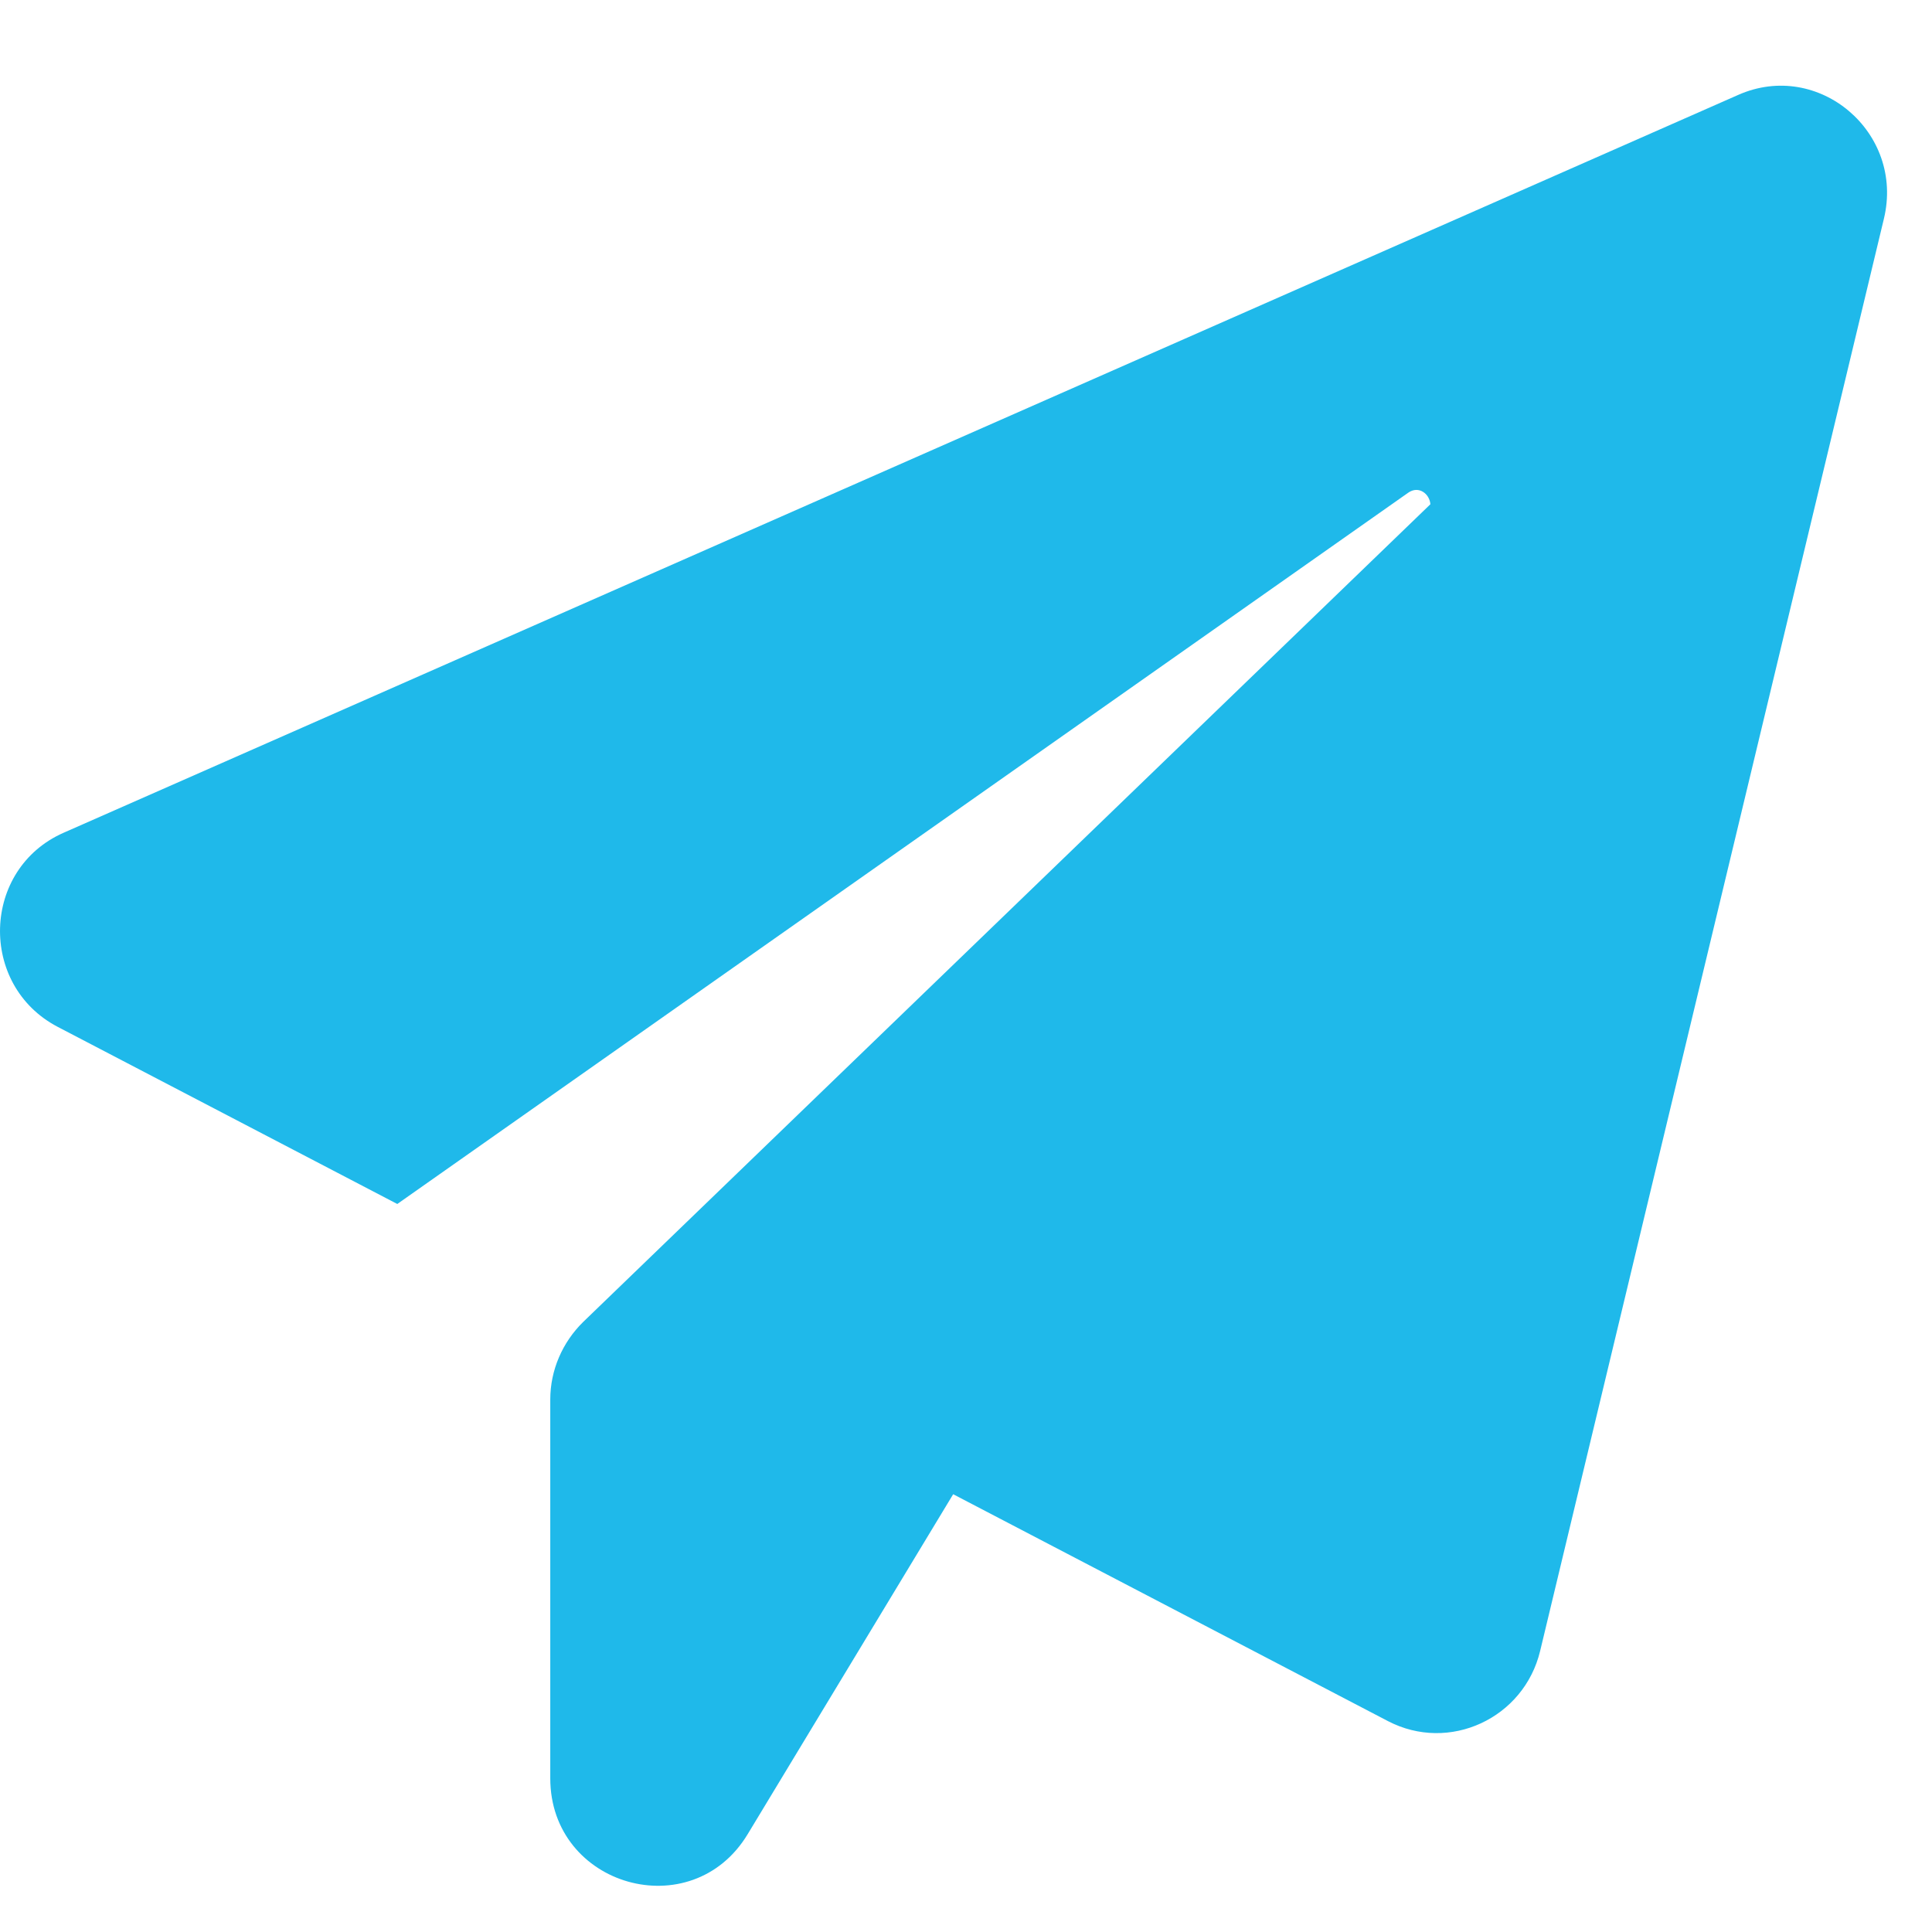
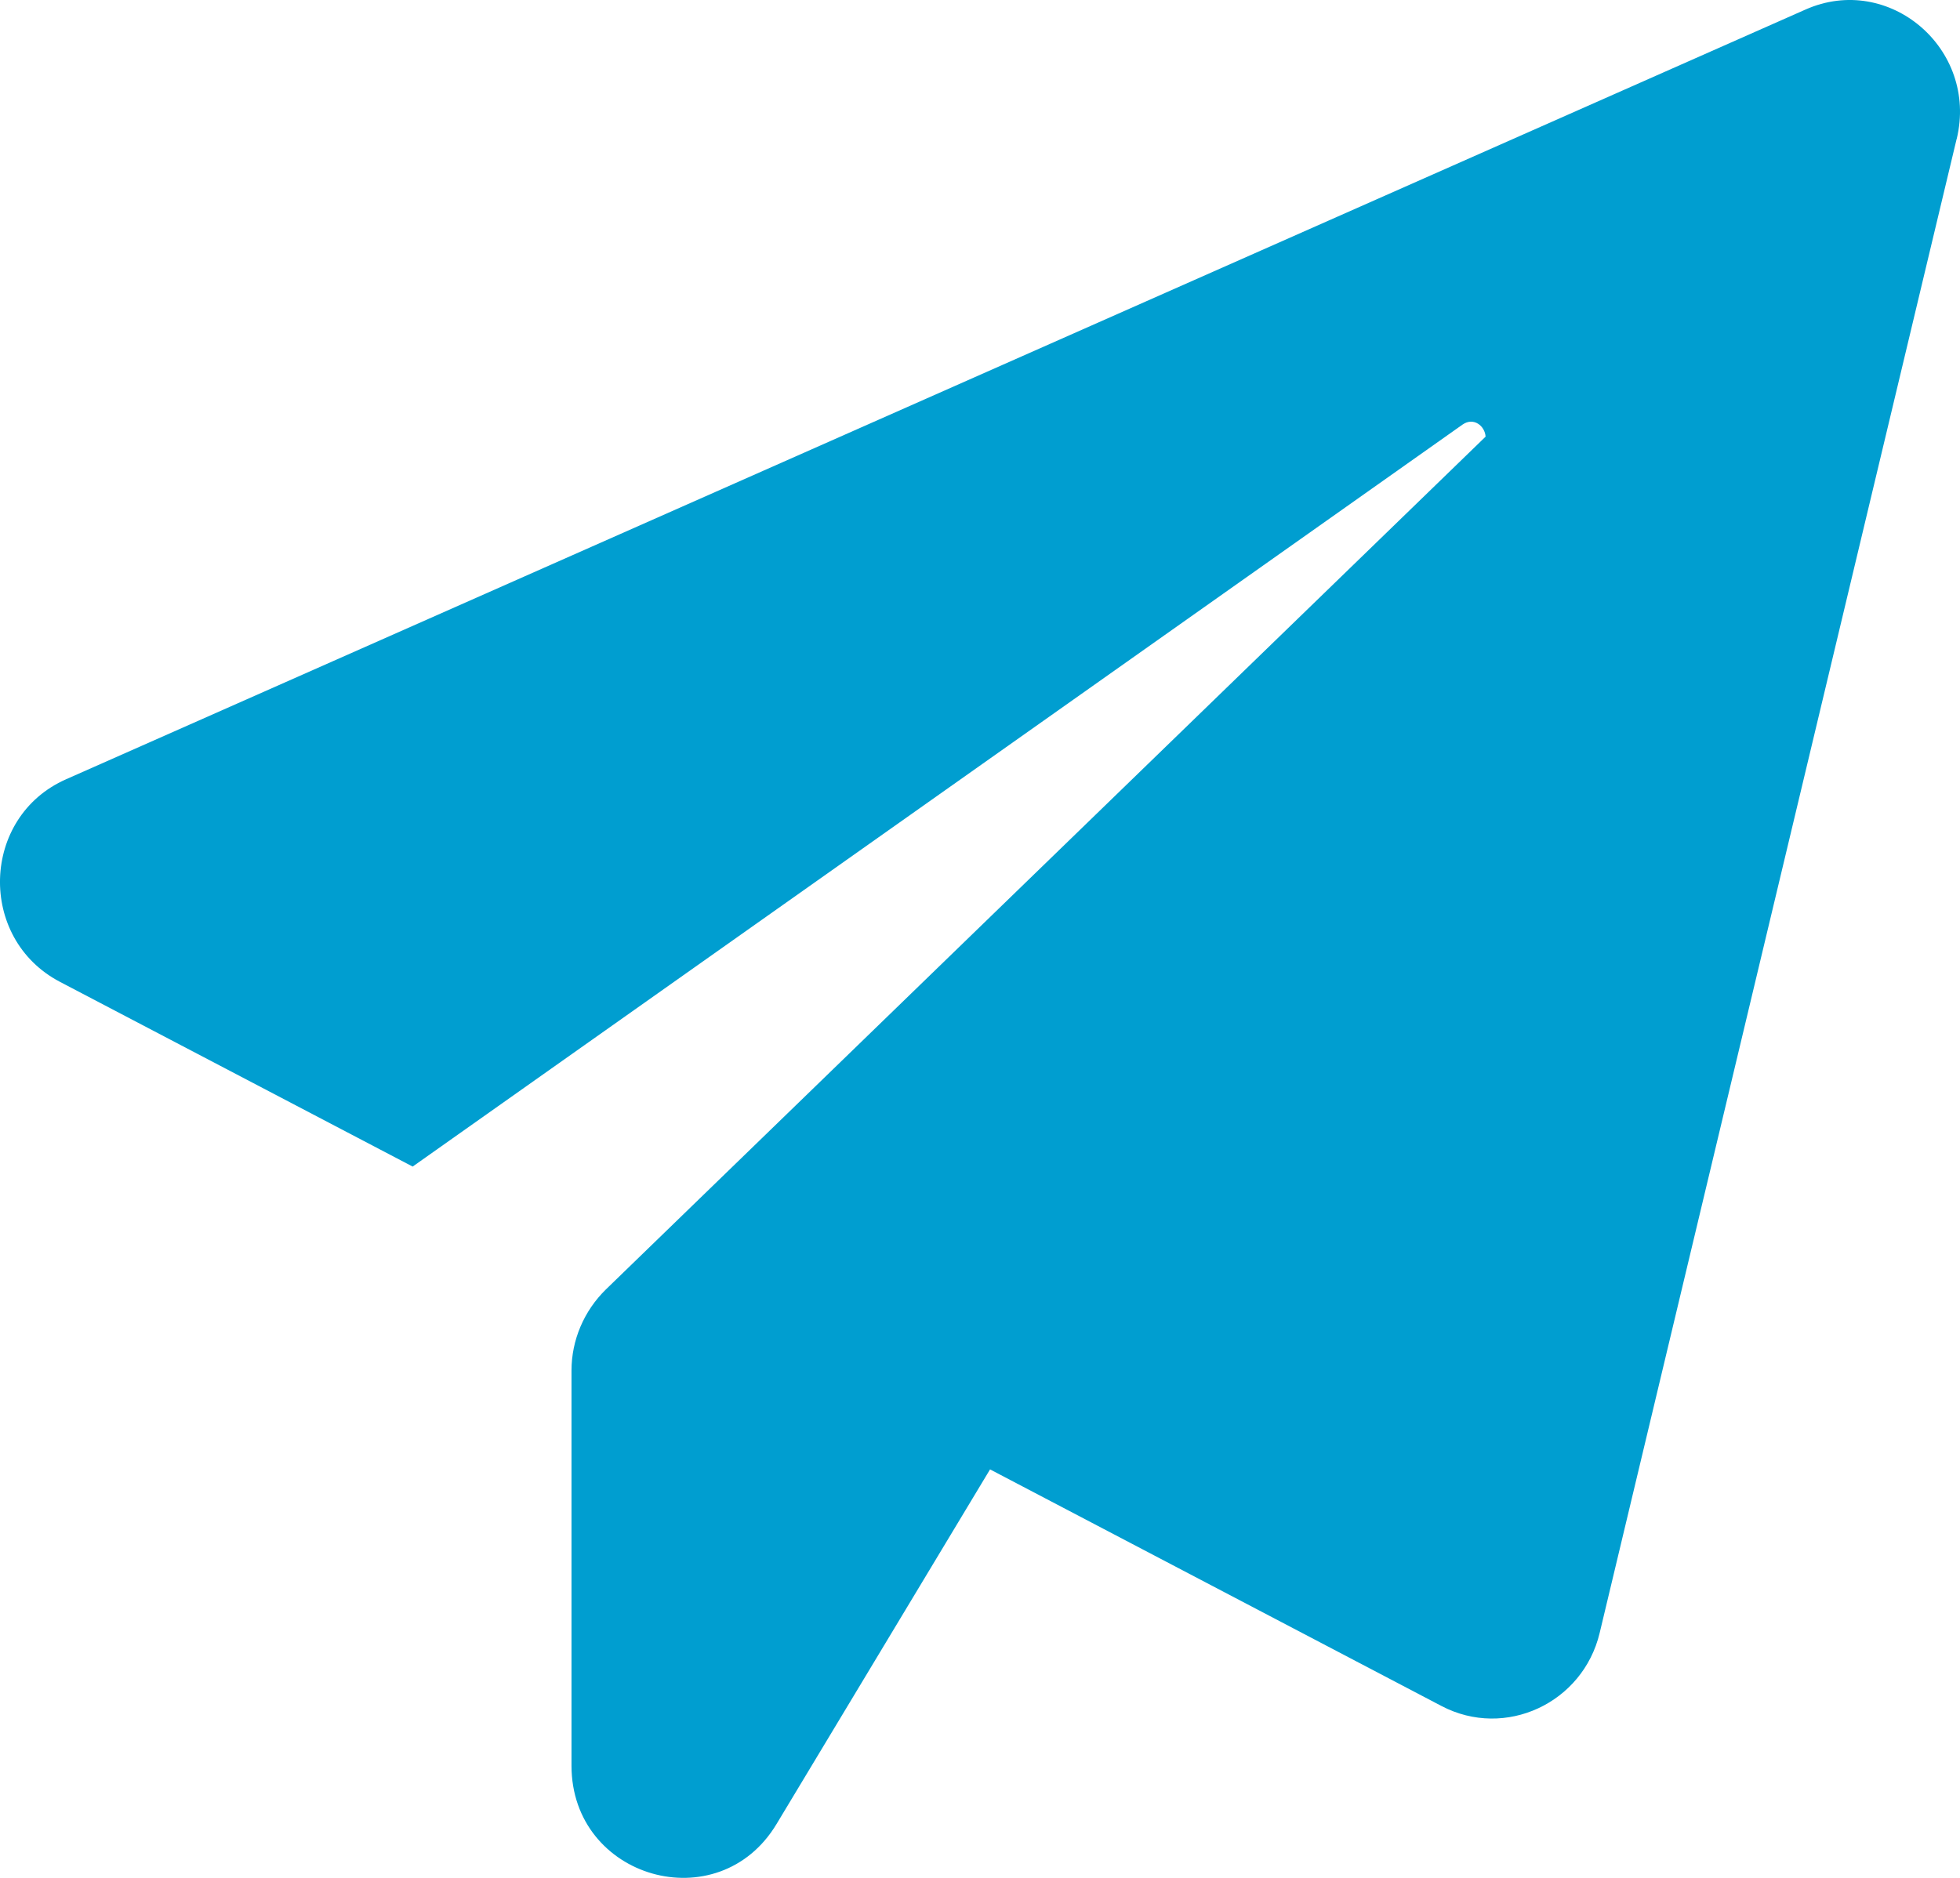
- <svg xmlns="http://www.w3.org/2000/svg" width="22" height="22" viewBox="0 0 22 22" fill="none">
-   <path d="M21.452 2.492L17.538 18.799C17.354 19.567 16.503 19.963 15.804 19.598L10.854 17.015L8.514 20.886C7.877 21.941 6.266 21.483 6.266 20.25V15.936C6.266 15.603 6.404 15.285 6.642 15.052L16.288 5.742C16.28 5.626 16.157 5.525 16.035 5.611L4.524 13.71L0.657 11.693C-0.249 11.219 -0.21 9.893 0.726 9.482L19.795 1.08C20.708 0.677 21.69 1.507 21.452 2.492L21.452 2.492Z" fill="#1FB9EA" />
+ <svg xmlns="http://www.w3.org/2000/svg" width="24" height="23" viewBox="0 0 24 23" fill="none">
+   <path d="M23.959 1.701L19.588 19.999C19.383 20.86 18.431 21.304 17.651 20.895L12.123 17.997L9.509 22.34C8.798 23.524 6.998 23.011 6.998 21.626V16.786C6.998 16.412 7.152 16.055 7.418 15.794L18.191 5.348C18.183 5.218 18.046 5.105 17.909 5.2L5.053 14.288L0.733 12.025C-0.278 11.494 -0.235 10.005 0.81 9.544L22.108 0.117C23.128 -0.336 24.225 0.596 23.96 1.701L23.959 1.701Z" fill="#009ED0" />
</svg>
